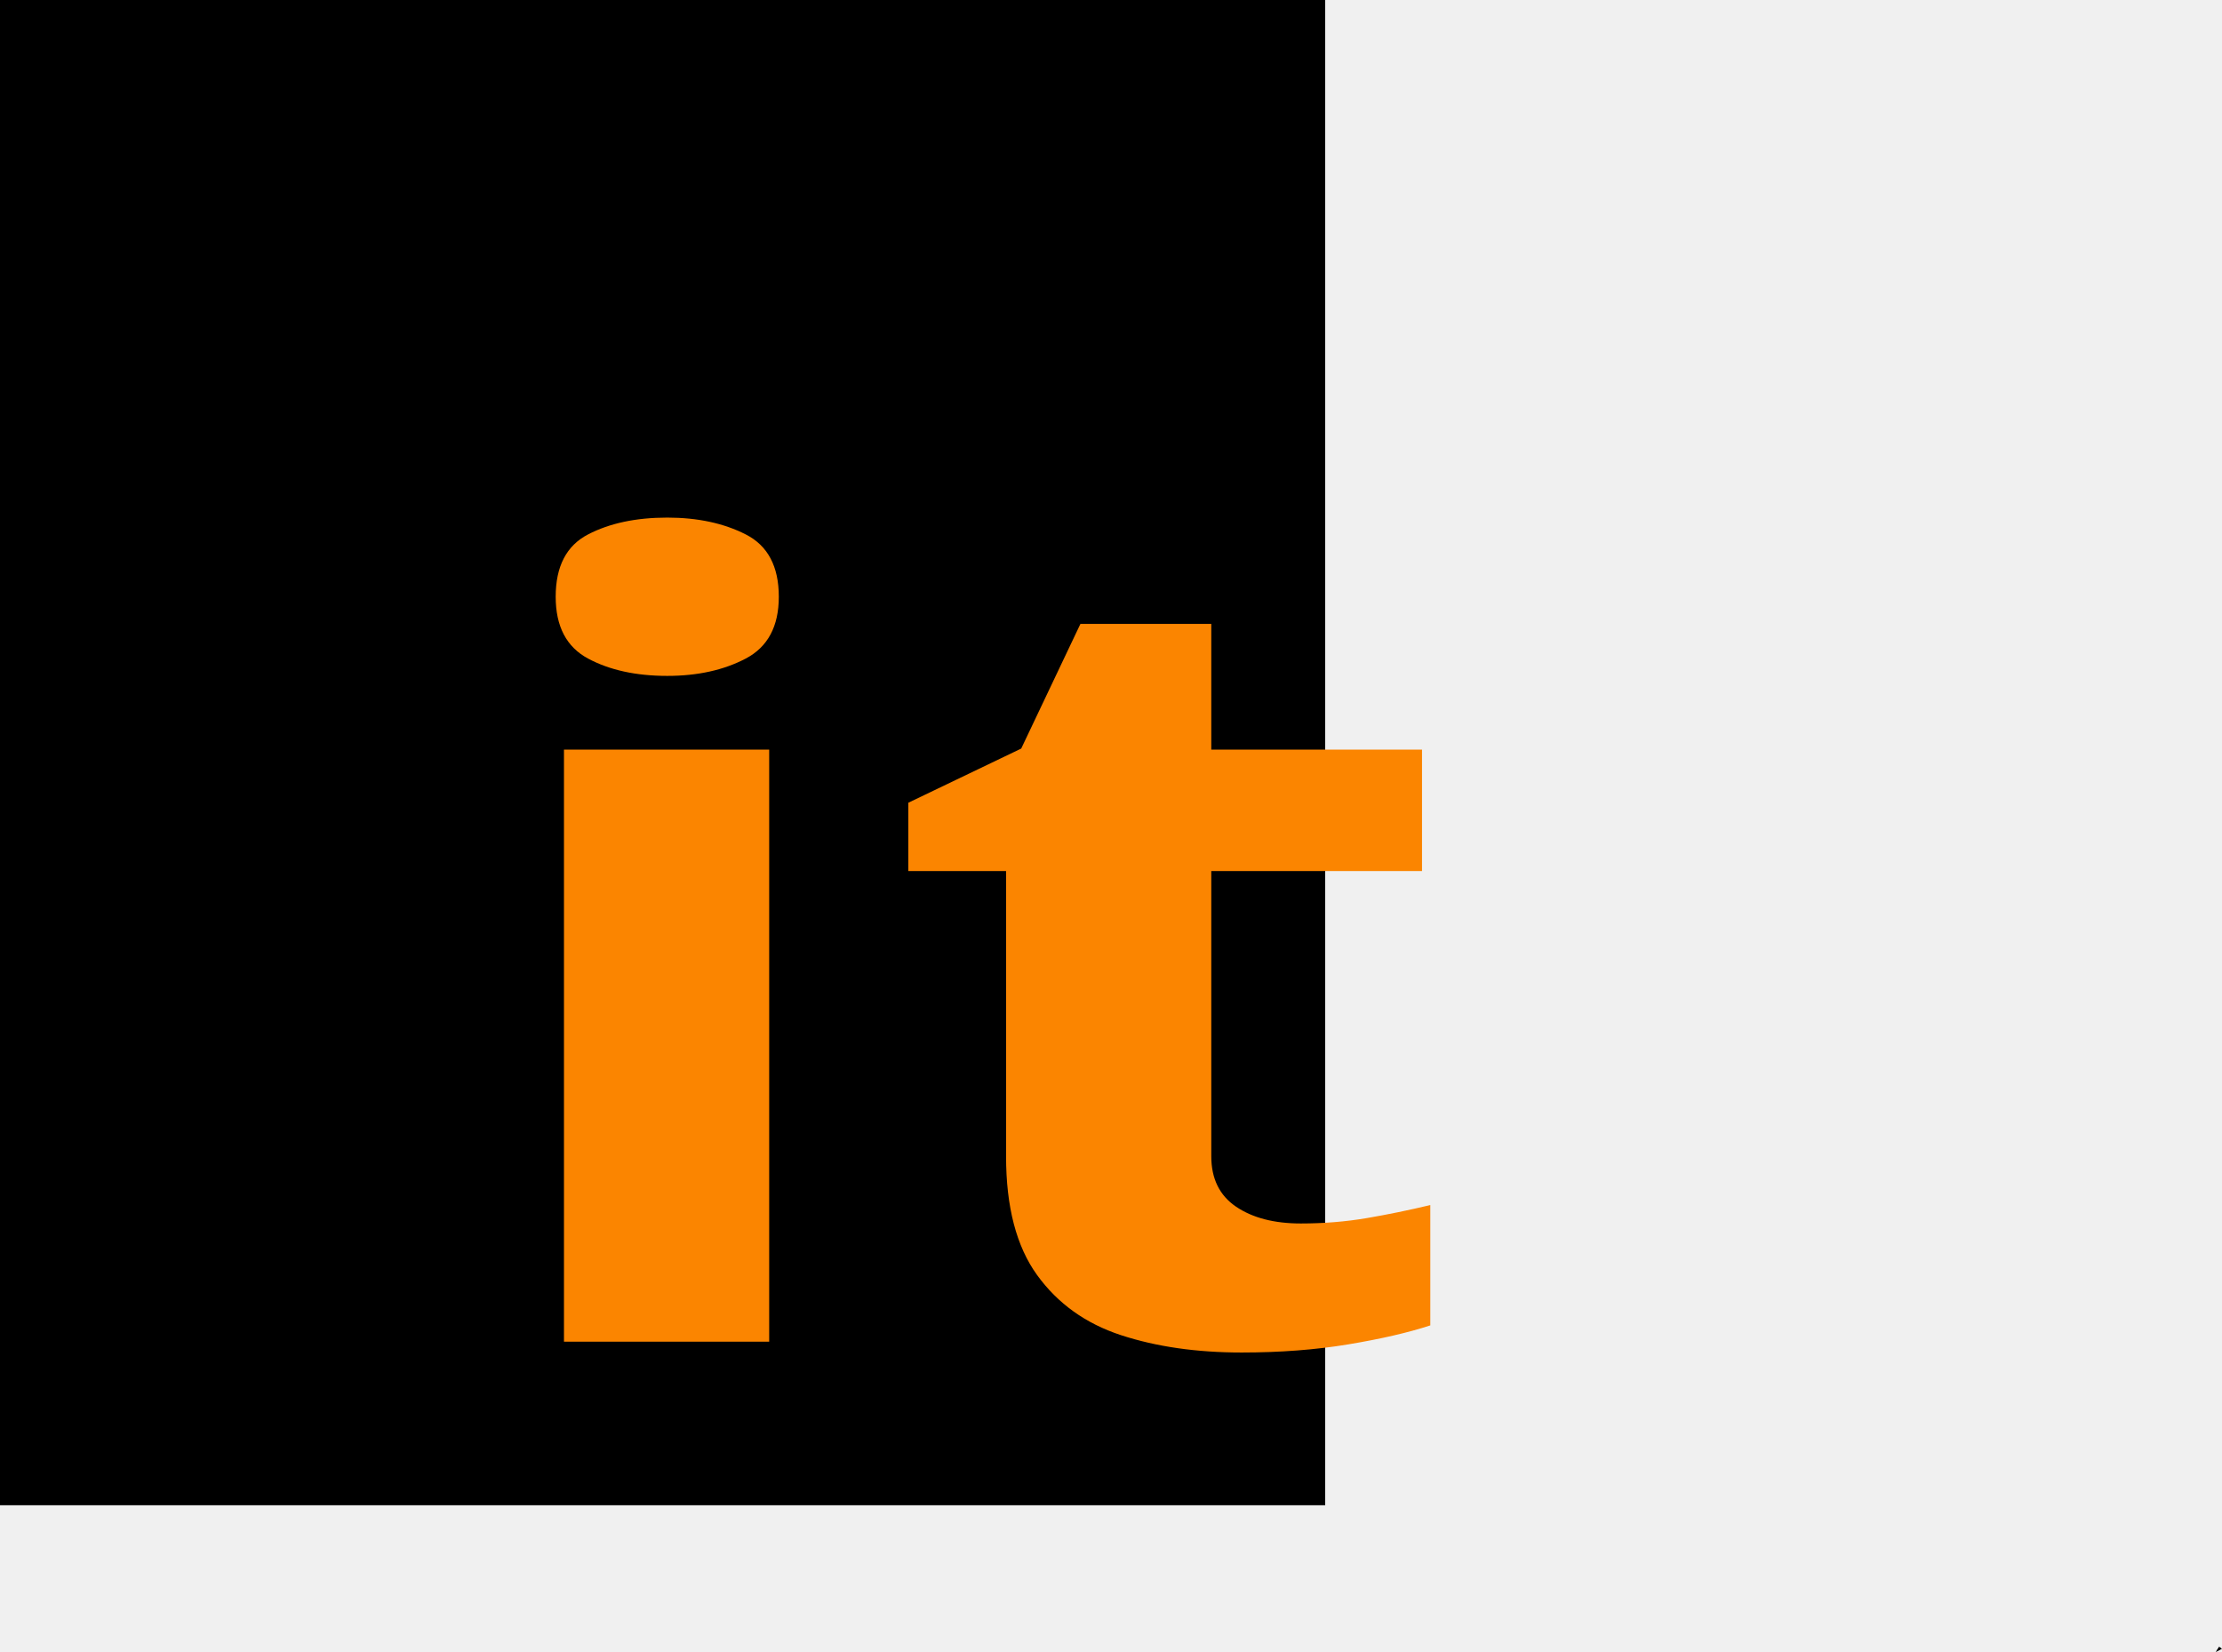
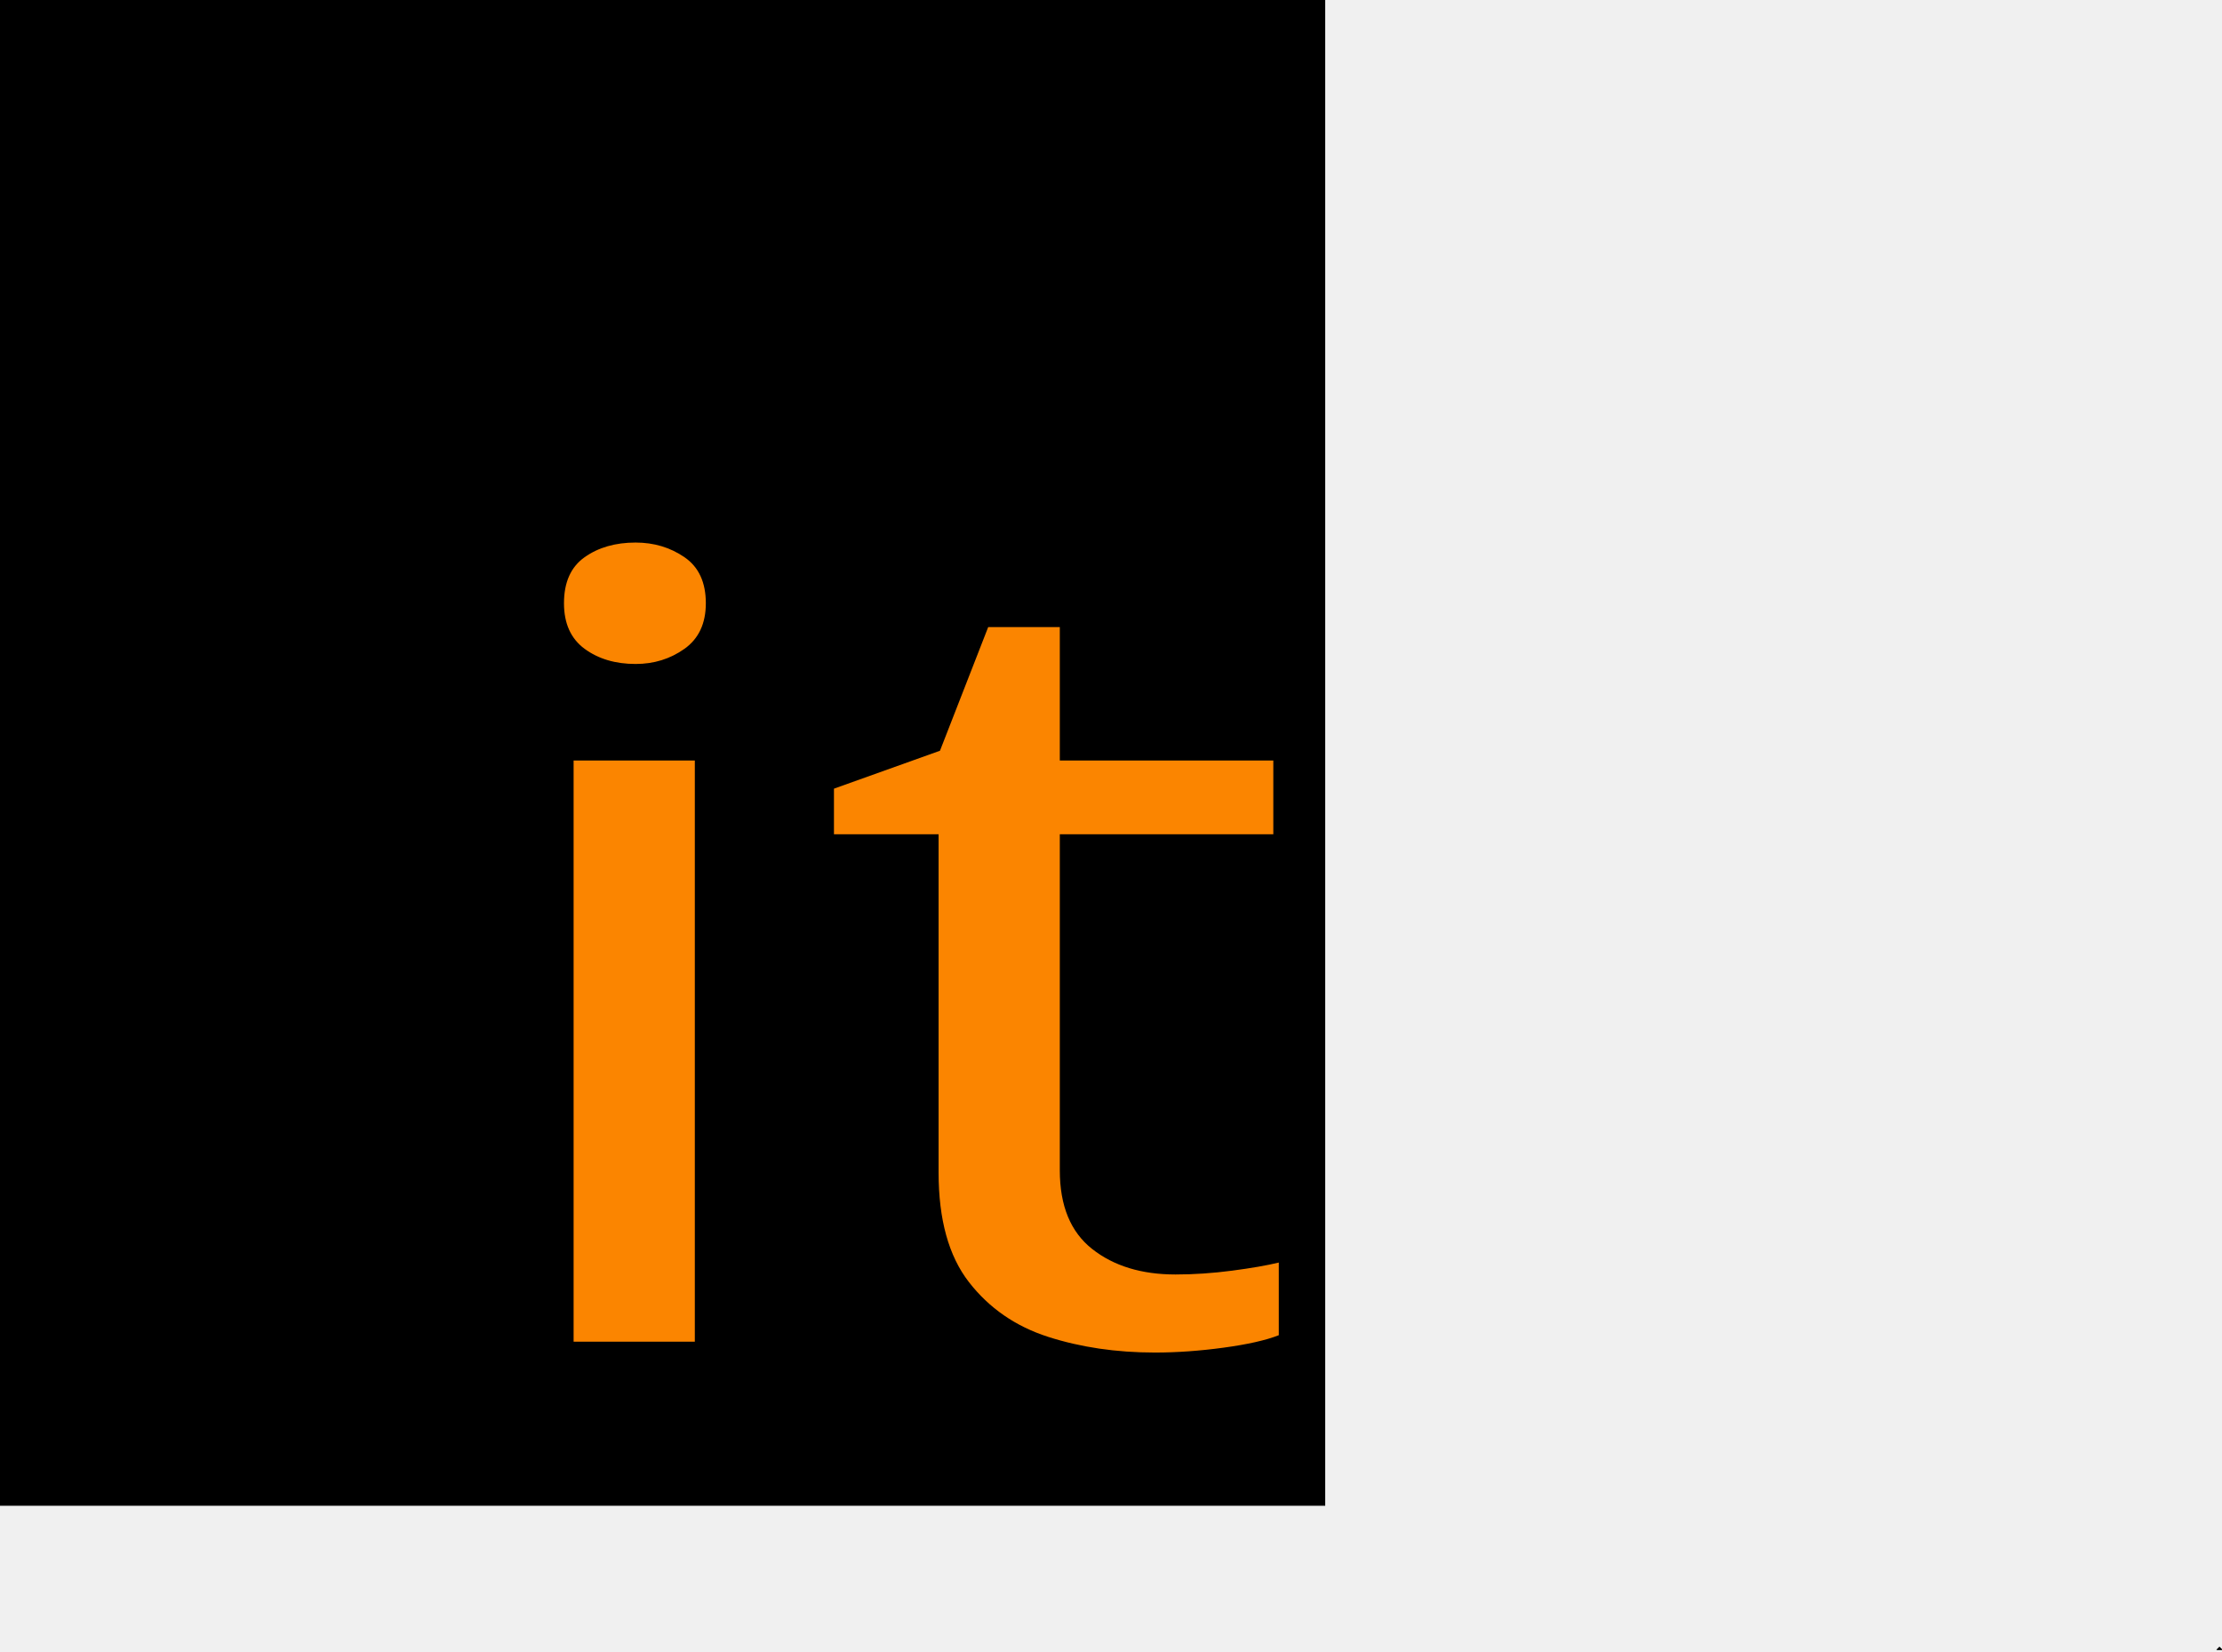
- <svg xmlns="http://www.w3.org/2000/svg" id="Camada_1" data-name="Camada 1" viewBox="0 0 957.42 711.89">
-   <defs>
-     <style>.cls-1,.cls-2{stroke:#000;stroke-miterlimit:10;}.cls-2{fill:#fff;}.cls-3{font-size:467.29px;fill:#fb8500;font-family:SinhalaSangamMN-Bold, Sinhala Sangam MN;font-weight:700;}</style>
-   </defs>
-   <rect class="cls-1" x="0.5" y="0.5" width="570" height="647.69" />
-   <polygon class="cls-2" points="956.37 710.48 956.24 710.55 956.31 710.44 956.37 710.48" />
-   <polygon class="cls-2" points="956.37 710.48 956.24 710.55 956.31 710.44 956.37 710.48" />
-   <text class="cls-3" transform="translate(196.71 578.2) scale(1.27 1)">it</text>
+ <svg xmlns="http://www.w3.org/2000/svg" version="1.1" id="Camada_1" x="0px" y="0px" width="957.4px" height="711.9px" viewBox="0 0 957.4 711.9" style="enable-background:new 0 0 957.4 711.9;" xml:space="preserve">
+   <style type="text/css">
+ 	.st0{stroke:#000000;stroke-miterlimit:10;}
+ 	.st1{fill:#FFFFFF;stroke:#000000;stroke-miterlimit:10;}
+ 	.st2{fill:#FB8500;}
+ 	.st3{font-family:'SinhalaSangamMN-Bold';}
+ 	.st4{font-size:467.29px;}
+ </style>
+   <rect x="0.5" y="0.4" class="st0" width="570" height="648" />
+   <polygon class="st1" points="956.4,710.5 956.2,710.5 956.3,710.4 " />
+   <polygon class="st1" points="956.4,710.5 956.2,710.5 956.3,710.4 " />
+   <text transform="matrix(1.27 0 0 1 196.71 578.2002)" class="st2 st3 st4">it</text>
</svg>
